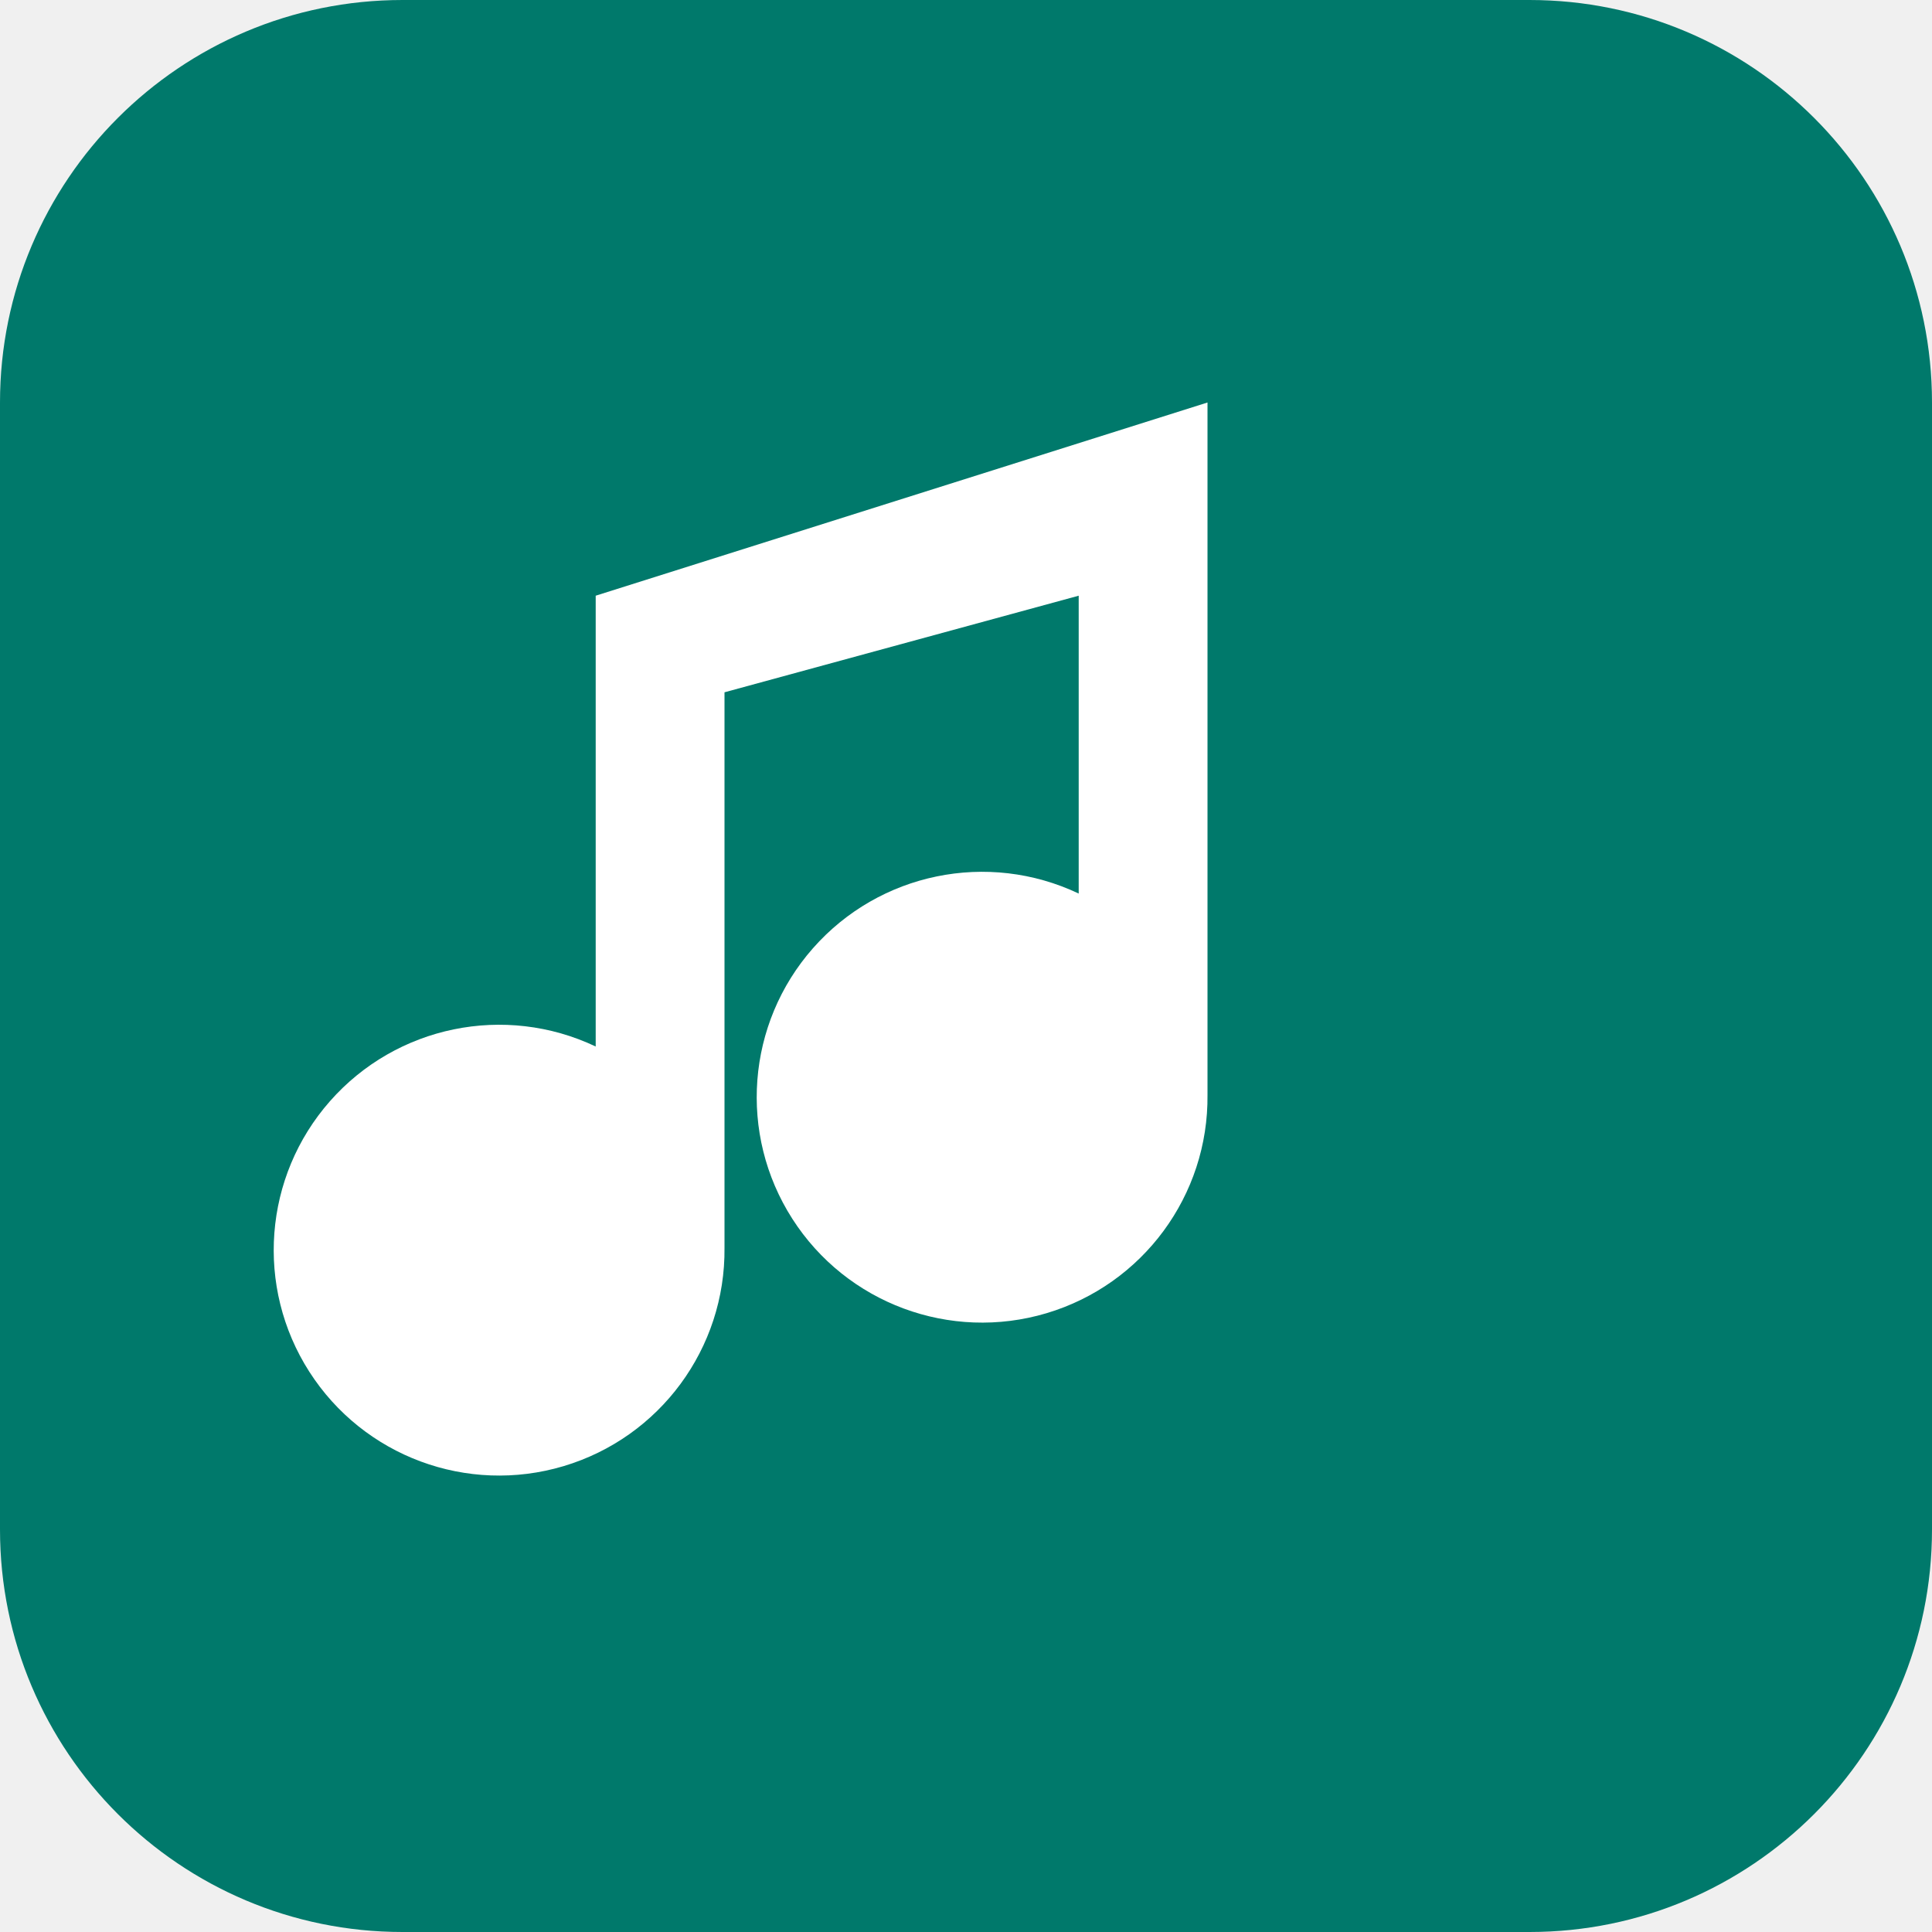
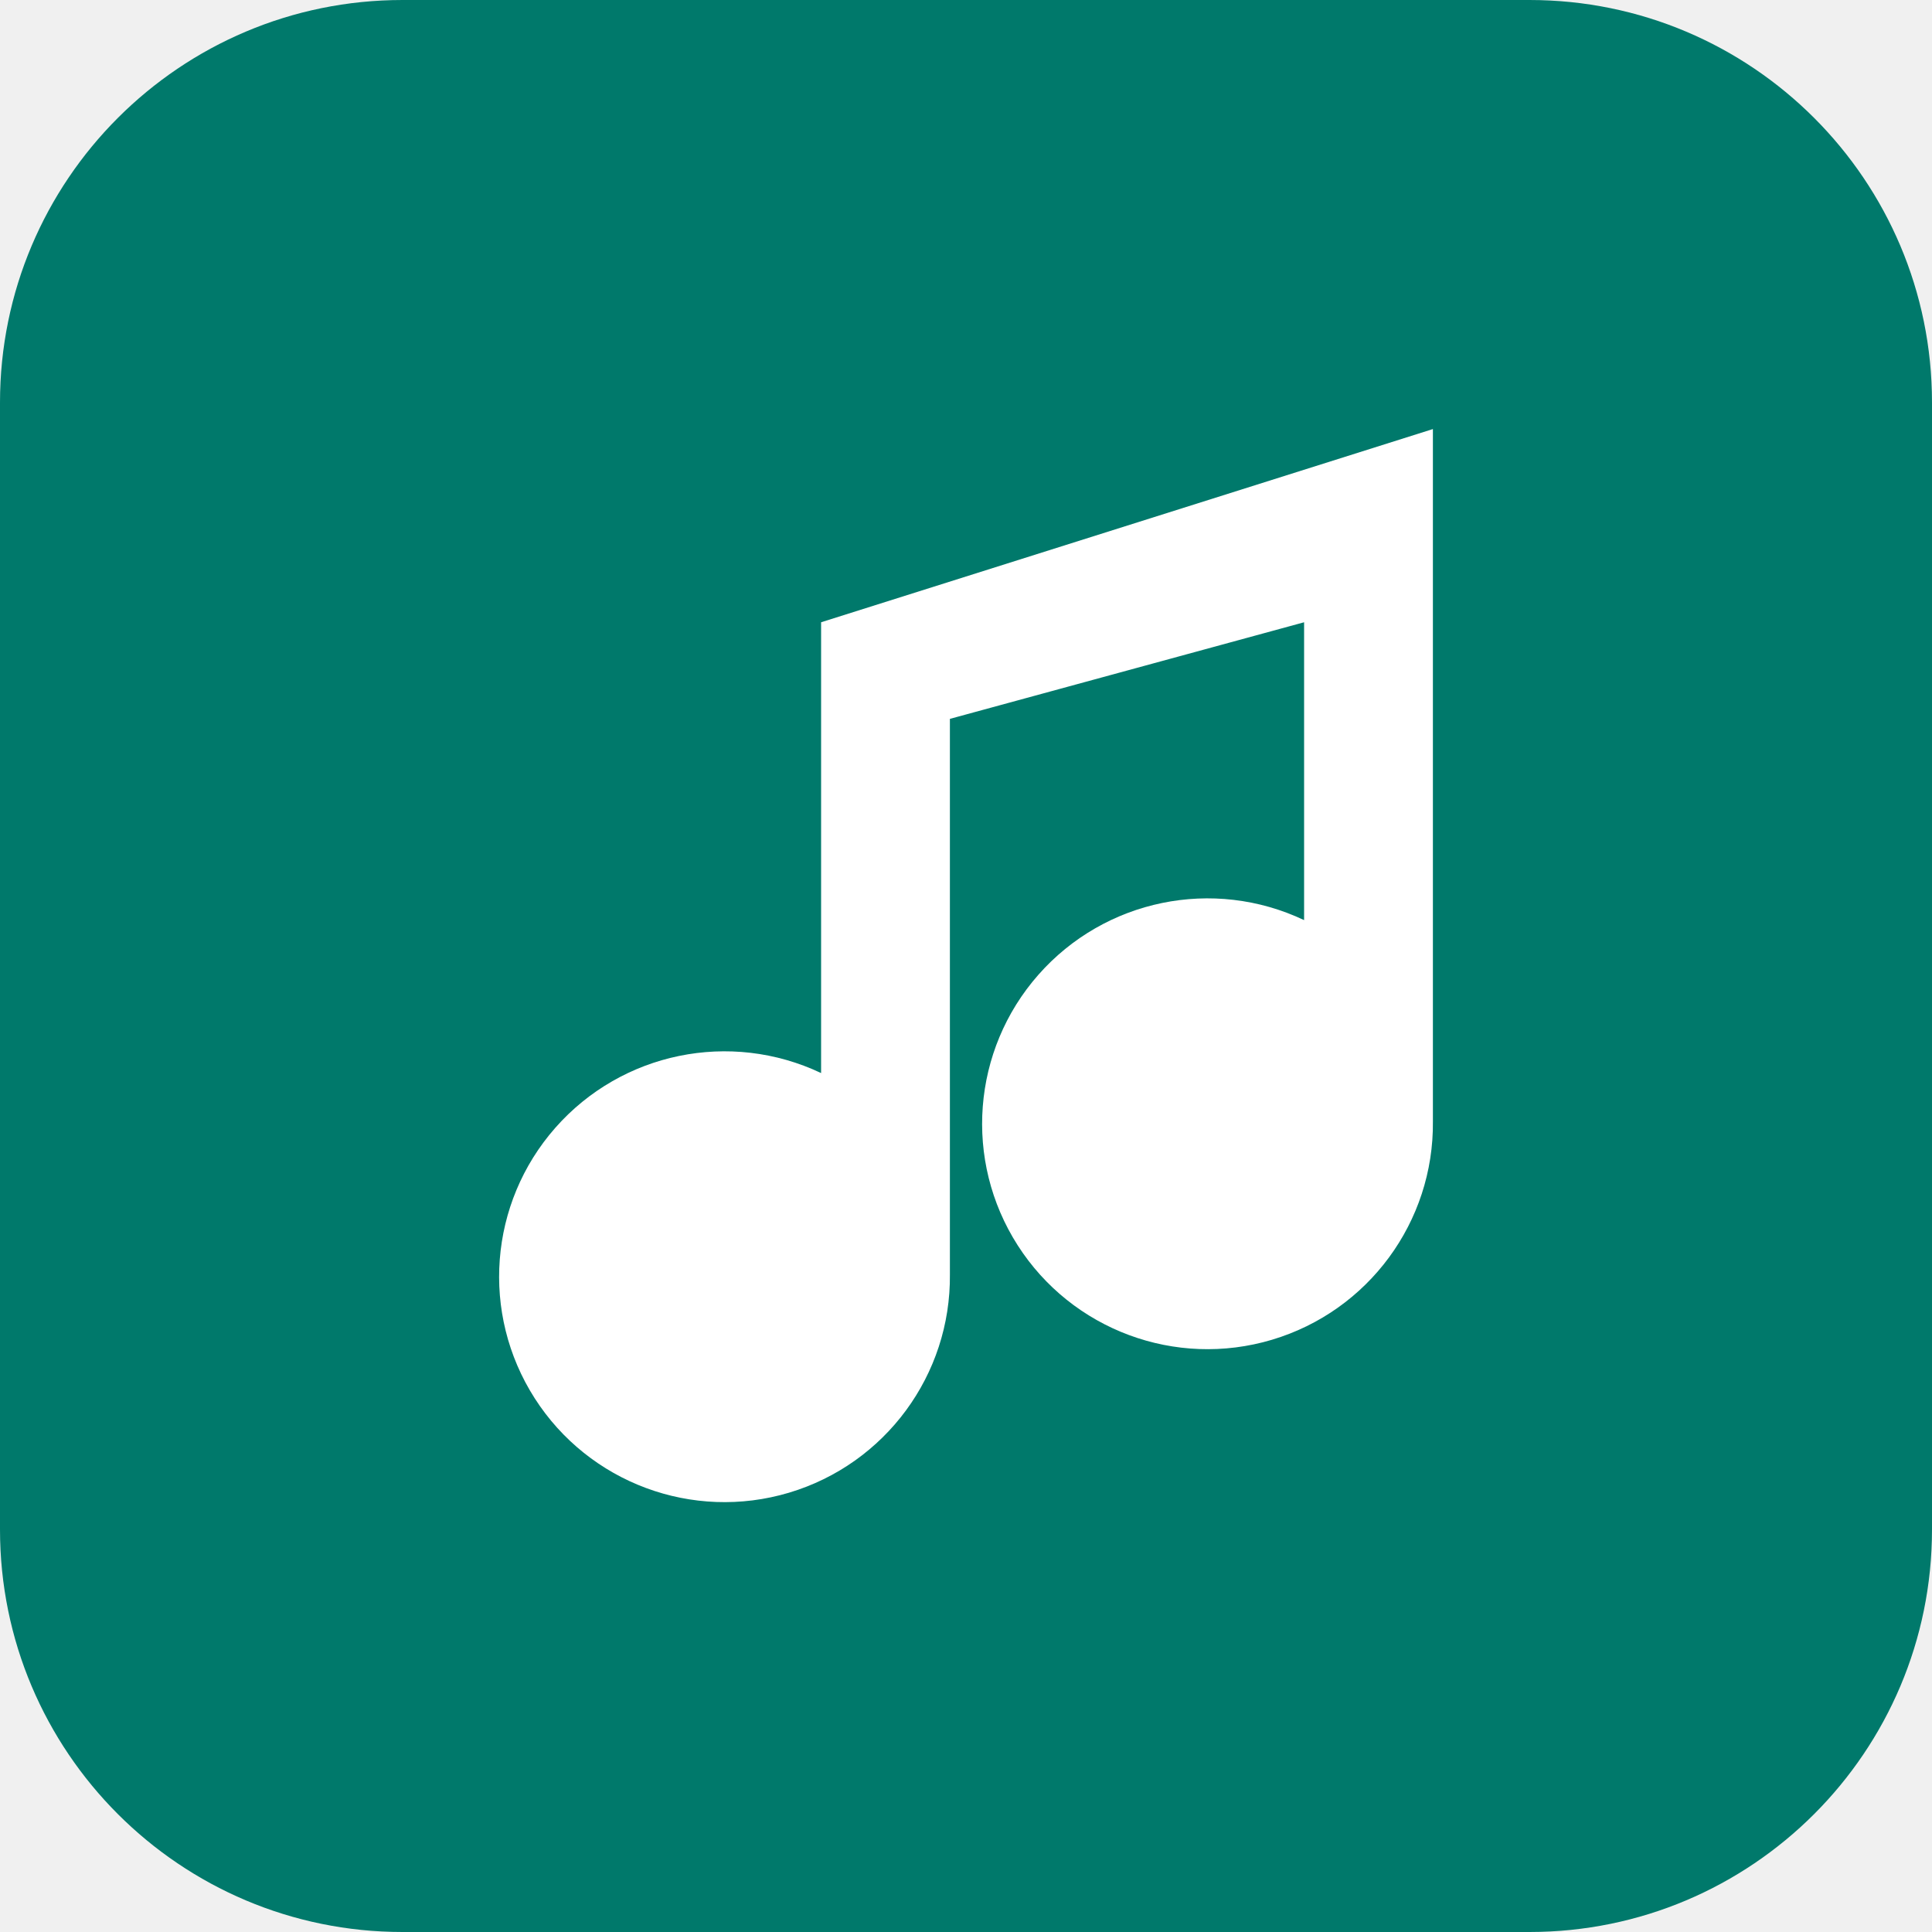
<svg xmlns="http://www.w3.org/2000/svg" viewBox="0 0 24 24">
  <rect width="24" height="24" rx="5" fill="#00796B" />
-   <path fill="#fff" d="M15 5v8.6a2.8 2.8 0 1 1-1.6-2.5V7.4L9 8.6v6.9a2.8 2.8 0 1 1-1.6-2.5V7.4z" />
+   <path fill="#fff" d="M17.8 5.33v8.6a2.8 2.8 0 1 1-1.6-2.5V7.73L11.8 8.93v6.9a2.8 2.8 0 1 1-1.6-2.5V7.73z" />
</svg>
